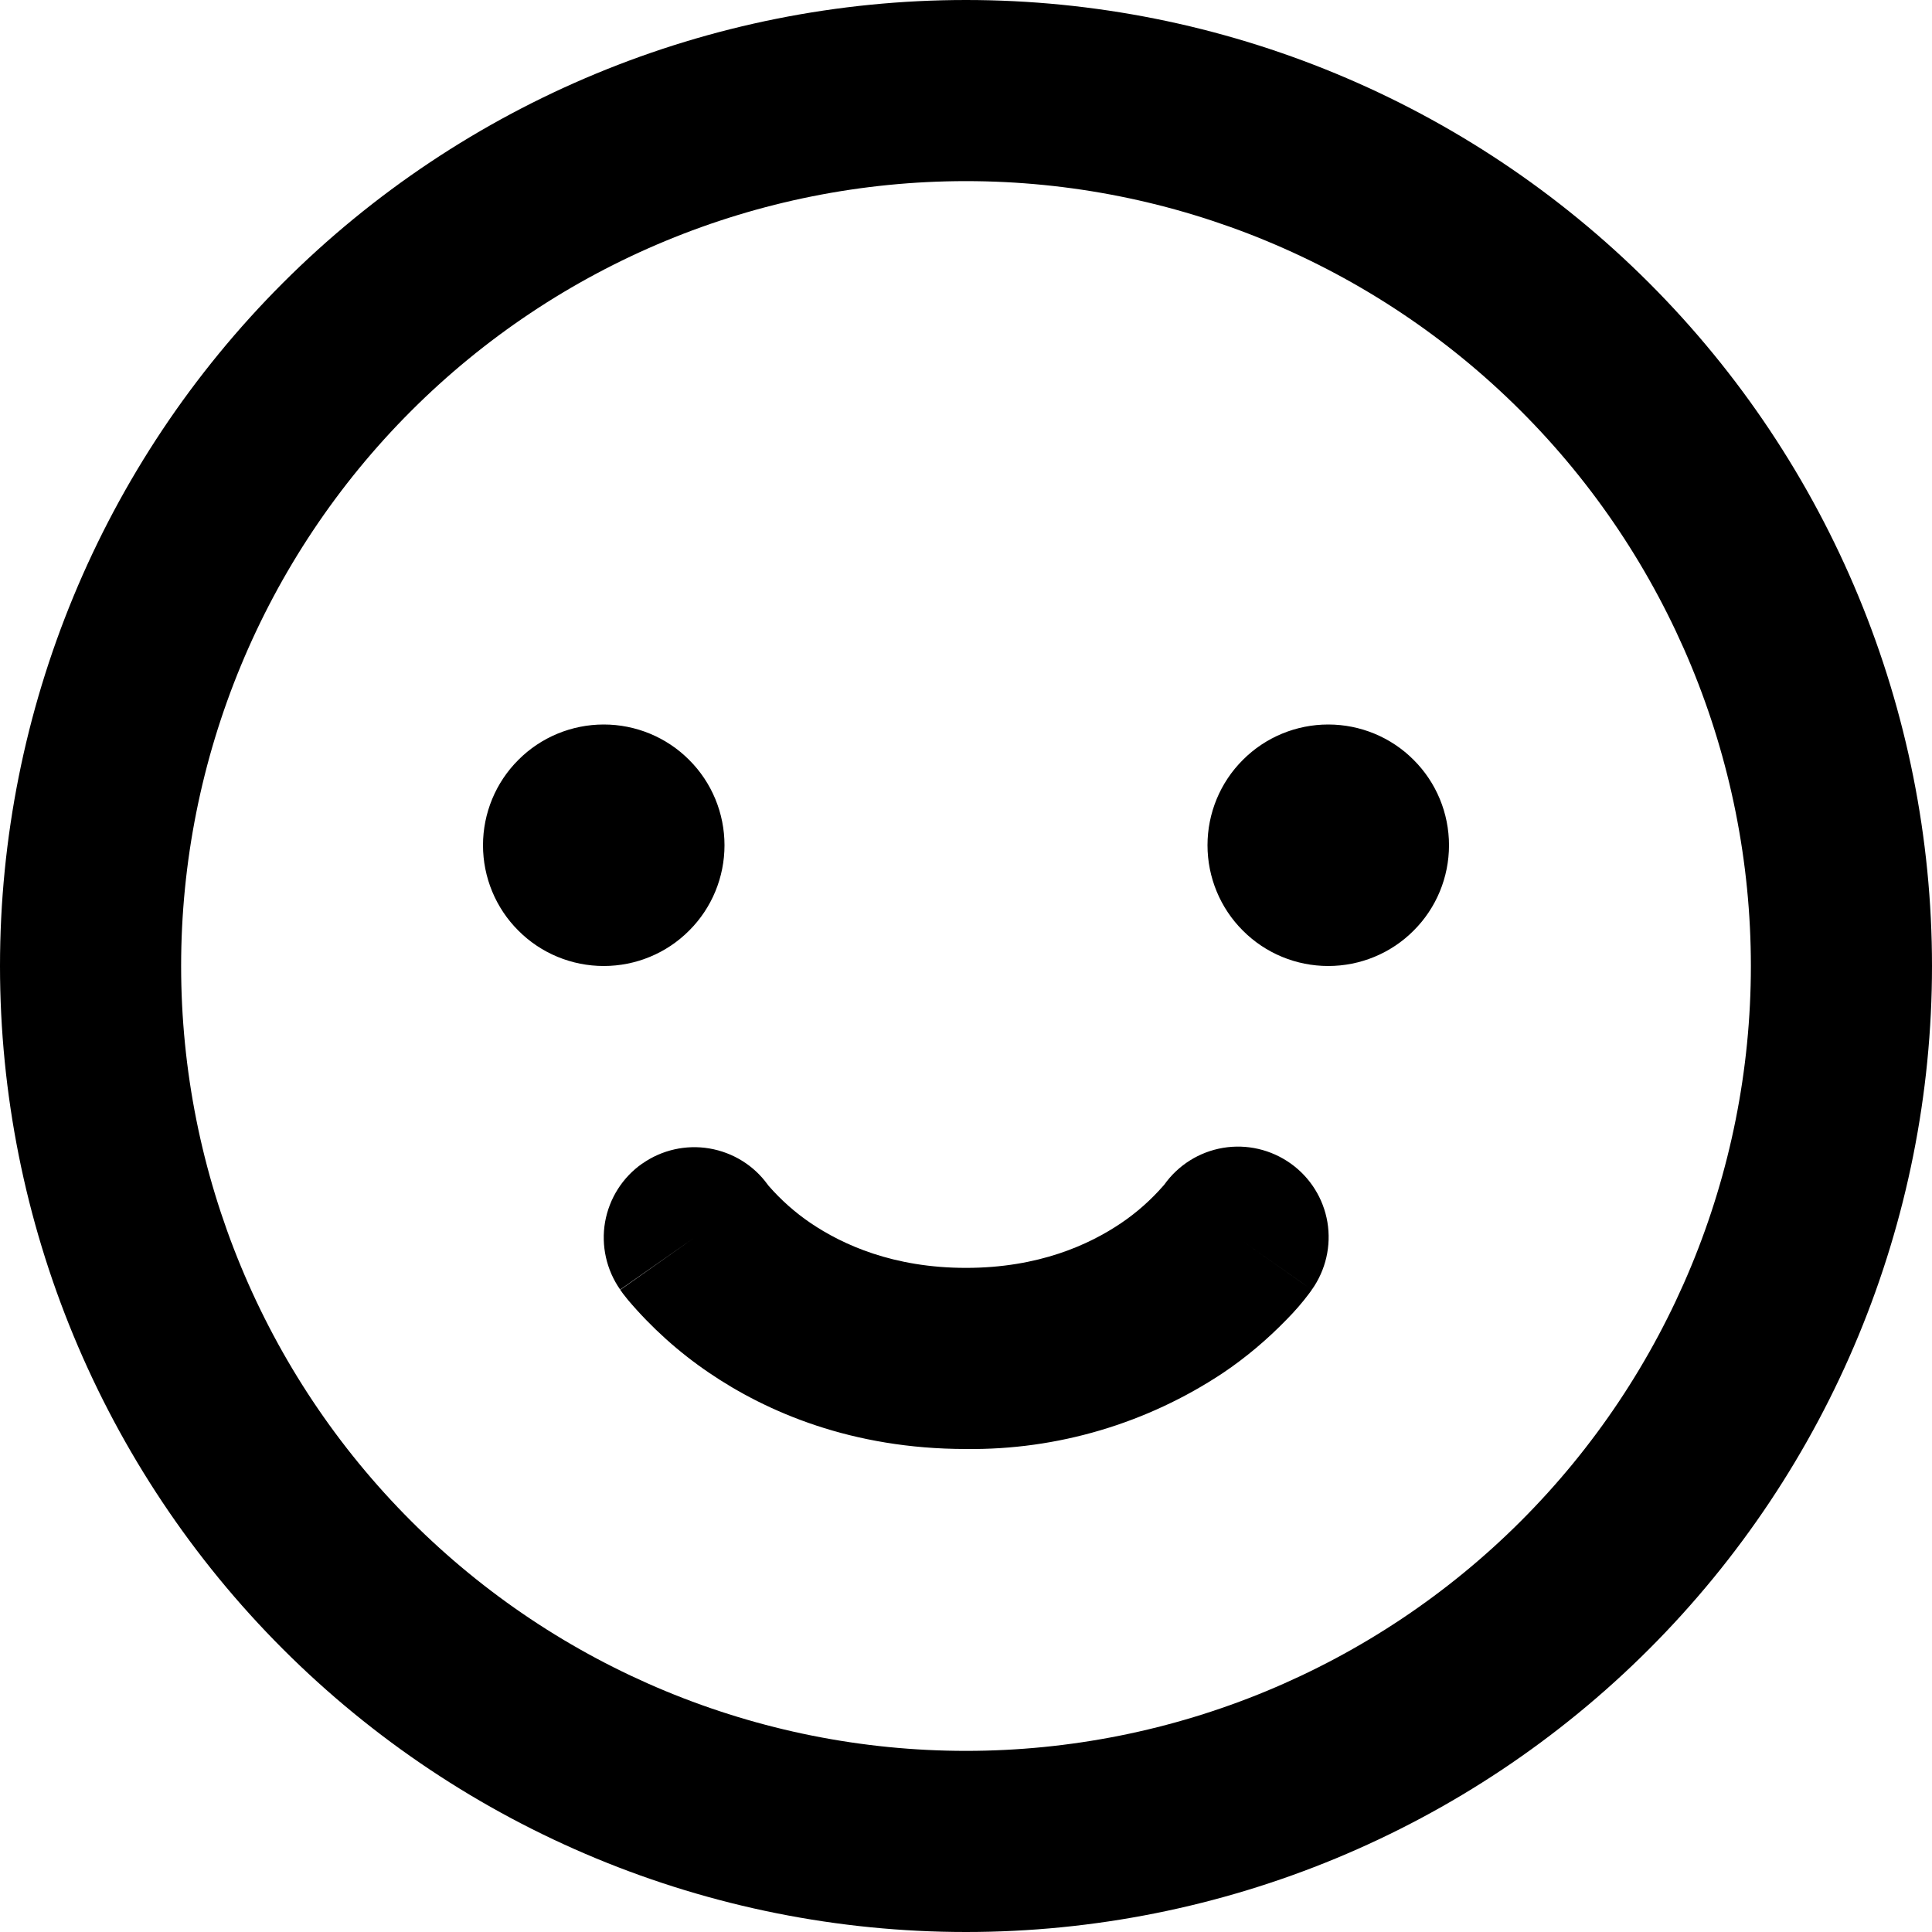
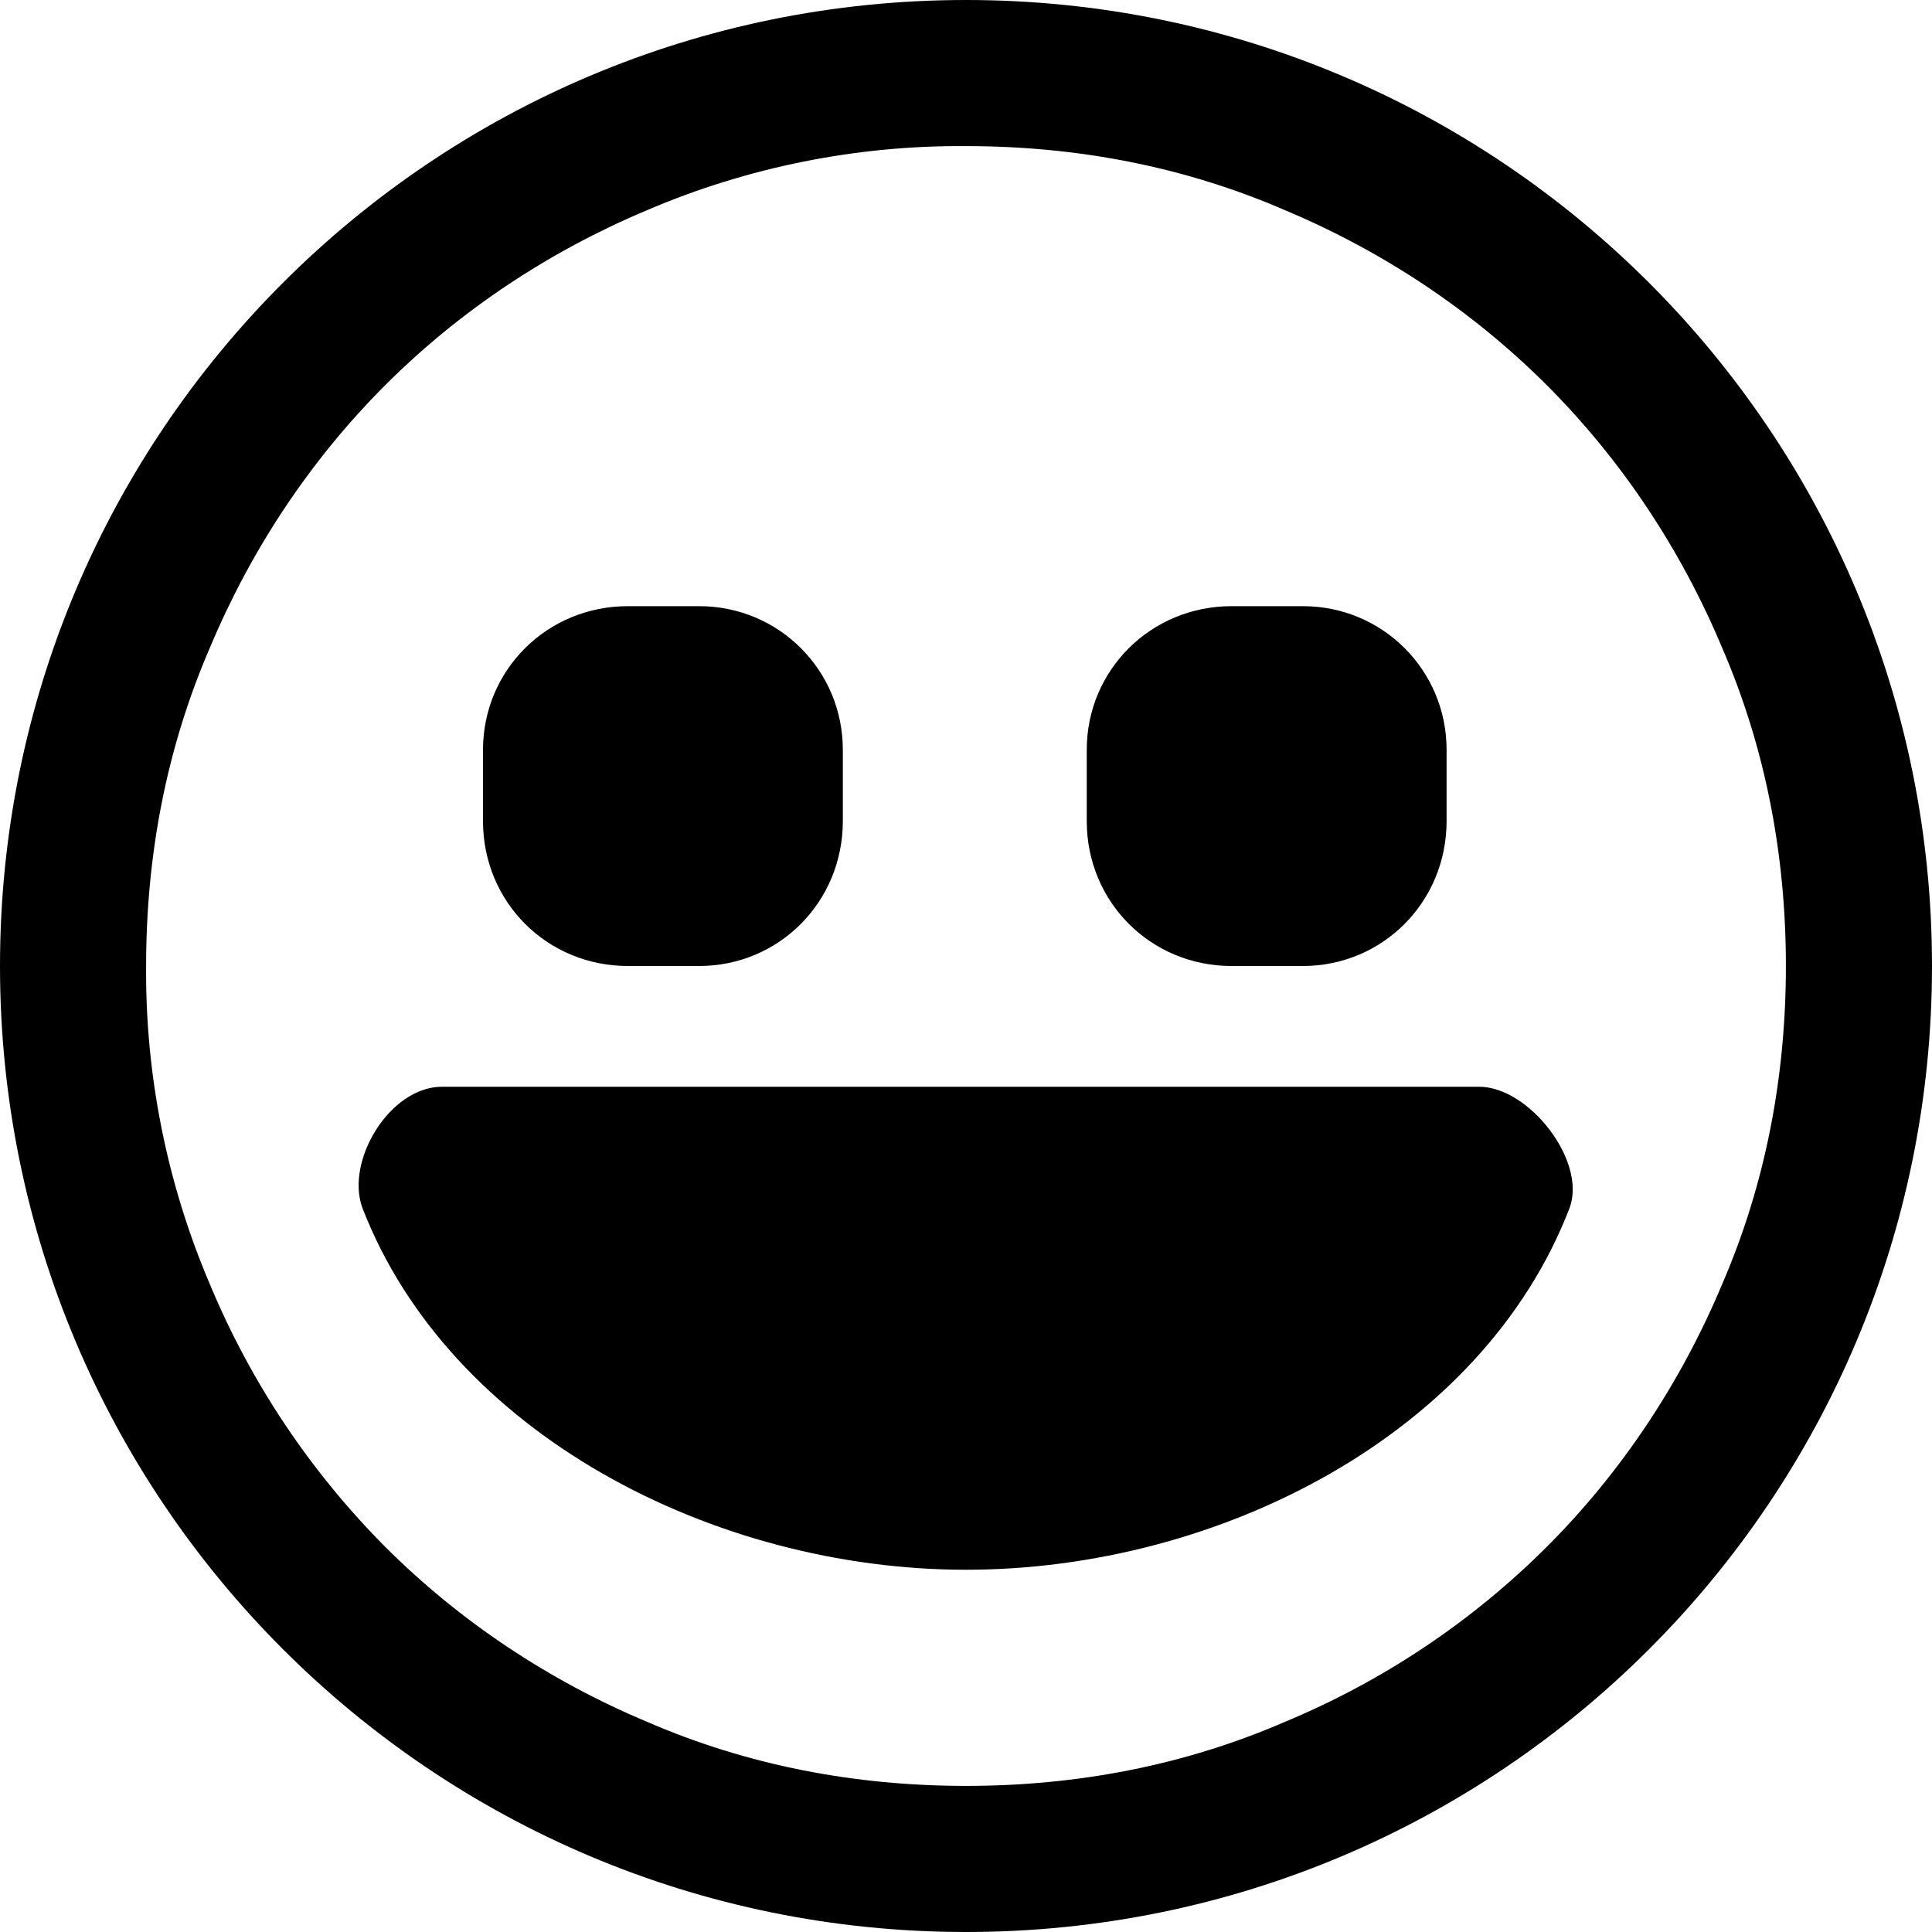
<svg xmlns="http://www.w3.org/2000/svg" width="16" height="16" viewBox="0 0 16 16">
-   <path fill-rule="evenodd" clip-rule="evenodd" d="M1.5 8C1.5 6.276 2.185 4.623 3.404 3.404C4.623 2.185 6.276 1.5 8 1.5C9.724 1.5 11.377 2.185 12.596 3.404C13.815 4.623 14.5 6.276 14.5 8C14.5 9.724 13.815 11.377 12.596 12.596C11.377 13.815 9.724 14.5 8 14.5C6.276 14.5 4.623 13.815 3.404 12.596C2.185 11.377 1.5 9.724 1.5 8ZM8 0C5.878 0 3.843 0.843 2.343 2.343C0.843 3.843 0 5.878 0 8C0 10.122 0.843 12.157 2.343 13.657C3.843 15.157 5.878 16 8 16C10.122 16 12.157 15.157 13.657 13.657C15.157 12.157 16 10.122 16 8C16 5.878 15.157 3.843 13.657 2.343C12.157 0.843 10.122 0 8 0V0ZM5 8C5.265 8 5.52 7.895 5.707 7.707C5.895 7.52 6 7.265 6 7C6 6.735 5.895 6.48 5.707 6.293C5.52 6.105 5.265 6 5 6C4.735 6 4.48 6.105 4.293 6.293C4.105 6.48 4 6.735 4 7C4 7.265 4.105 7.52 4.293 7.707C4.48 7.895 4.735 8 5 8ZM12 7C12 7.265 11.895 7.52 11.707 7.707C11.52 7.895 11.265 8 11 8C10.735 8 10.48 7.895 10.293 7.707C10.105 7.52 10 7.265 10 7C10 6.735 10.105 6.48 10.293 6.293C10.48 6.105 10.735 6 11 6C11.265 6 11.52 6.105 11.707 6.293C11.895 6.48 12 6.735 12 7ZM5.32 9.636C5.481 9.523 5.681 9.478 5.875 9.511C6.069 9.544 6.243 9.651 6.358 9.811L6.365 9.82C6.468 9.938 6.585 10.042 6.715 10.13C6.979 10.308 7.398 10.5 8 10.5C8.602 10.5 9.02 10.308 9.285 10.129C9.415 10.041 9.532 9.937 9.635 9.819L9.642 9.811C9.757 9.649 9.932 9.539 10.129 9.506C10.325 9.473 10.526 9.52 10.688 9.635C10.85 9.75 10.96 9.925 10.993 10.121C11.026 10.318 10.979 10.519 10.864 10.681L10.25 10.25C10.864 10.68 10.864 10.681 10.863 10.681V10.682L10.862 10.684L10.86 10.687L10.855 10.694L10.841 10.713C10.785 10.788 10.723 10.859 10.657 10.926C10.496 11.092 10.319 11.242 10.127 11.371C9.497 11.789 8.756 12.009 8 12C7.054 12 6.348 11.692 5.874 11.37C5.623 11.2 5.397 10.997 5.201 10.766C5.187 10.749 5.173 10.731 5.159 10.713L5.145 10.693L5.14 10.687L5.138 10.684V10.682H5.137L5.75 10.25L5.136 10.68C5.022 10.517 4.977 10.316 5.011 10.12C5.046 9.924 5.156 9.75 5.319 9.636H5.32Z" />
+   <path fill-rule="evenodd" d="M8 0C3.58 0 0 3.58 0 8s3.58 8 8 8 8-3.58 8-8-3.58-8-8-8zm4.81 12.81a6.72 6.72 0 01-2.17 1.45c-.83.36-1.72.53-2.64.53-.92 0-1.81-.17-2.64-.53-.81-.34-1.55-.83-2.17-1.45a6.773 6.773 0 01-1.45-2.17A6.59 6.59 0 011.21 8c0-.92.17-1.81.53-2.64.34-.81.83-1.55 1.45-2.17.62-.62 1.36-1.11 2.17-1.45A6.59 6.59 0 018 1.21c.92 0 1.81.17 2.64.53.81.34 1.55.83 2.17 1.45.62.62 1.11 1.36 1.45 2.17.36.83.53 1.72.53 2.64 0 .92-.17 1.81-.53 2.64-.34.81-.83 1.55-1.45 2.17zM4 6.8v-.59c0-.66.53-1.19 1.2-1.19h.59c.66 0 1.19.53 1.19 1.19v.59c0 .67-.53 1.2-1.19 1.2H5.2C4.53 8 4 7.47 4 6.8zm5 0v-.59c0-.66.53-1.19 1.2-1.19h.59c.66 0 1.19.53 1.19 1.19v.59c0 .67-.53 1.2-1.19 1.2h-.59C9.53 8 9 7.47 9 6.8zm4 3.2c-.72 1.88-2.91 3-5 3s-4.28-1.13-5-3c-.14-.39.23-1 .66-1h8.59c.41 0 .89.61.75 1z" />
</svg>
